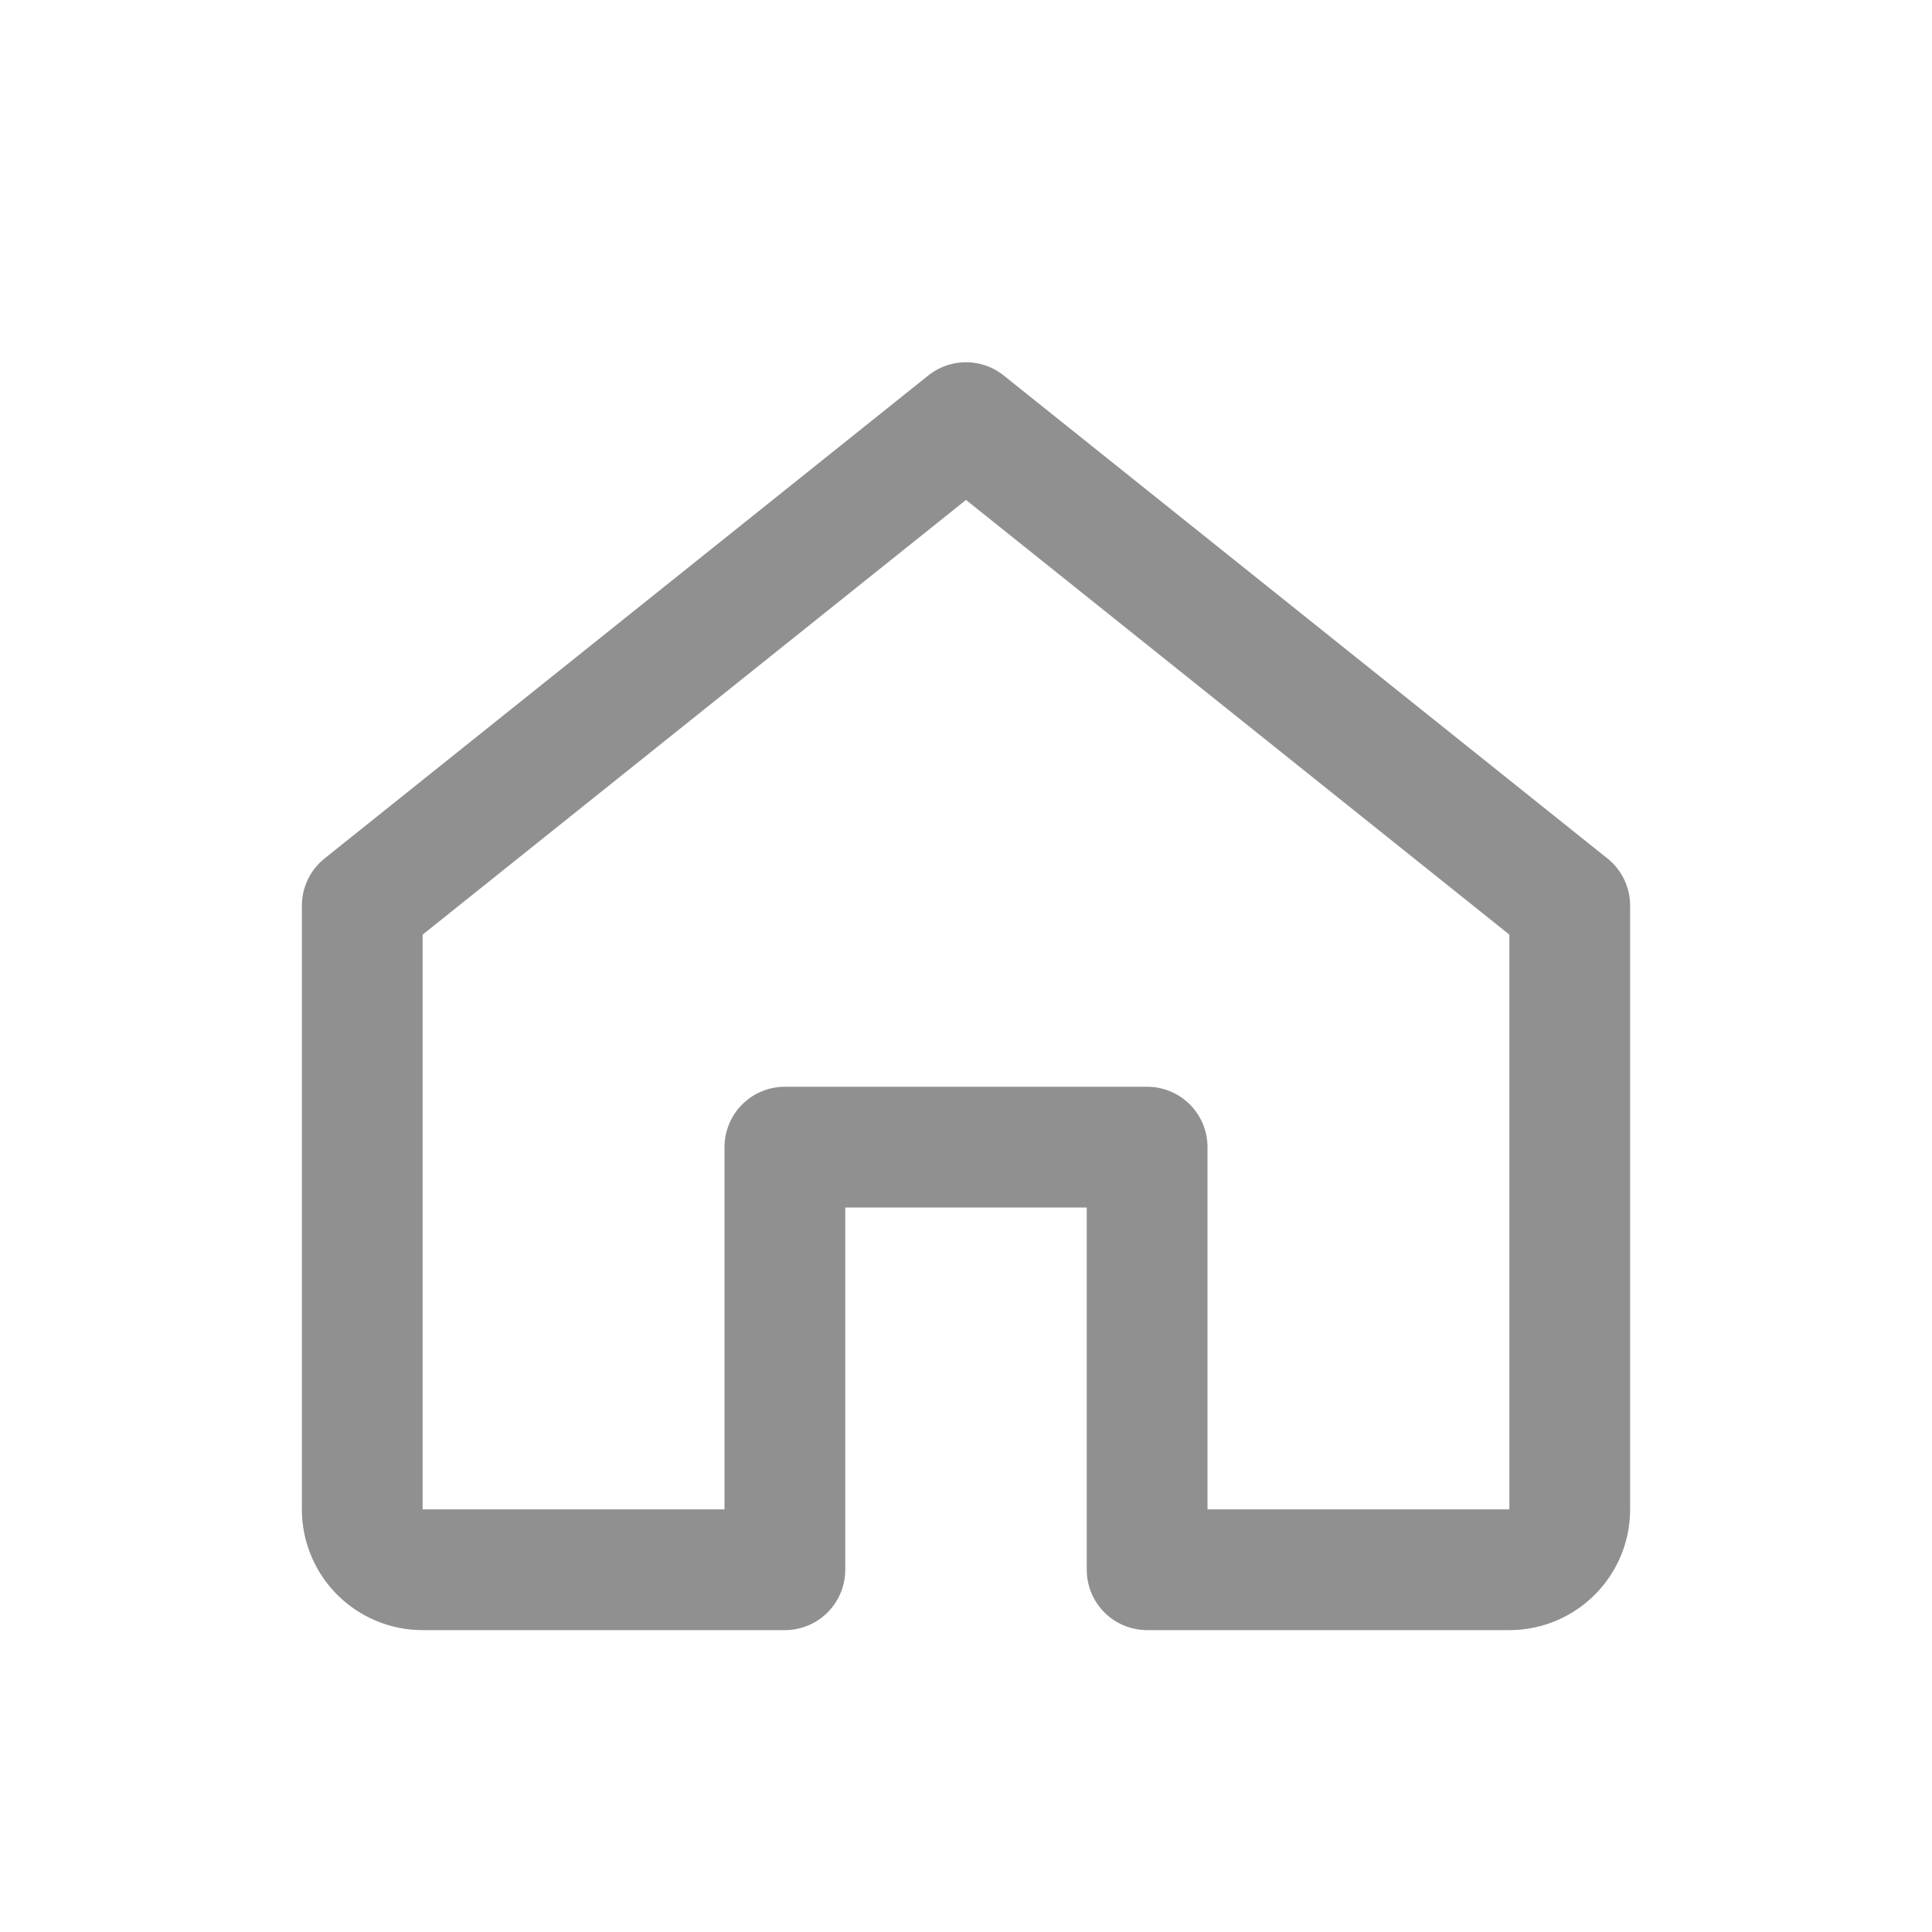
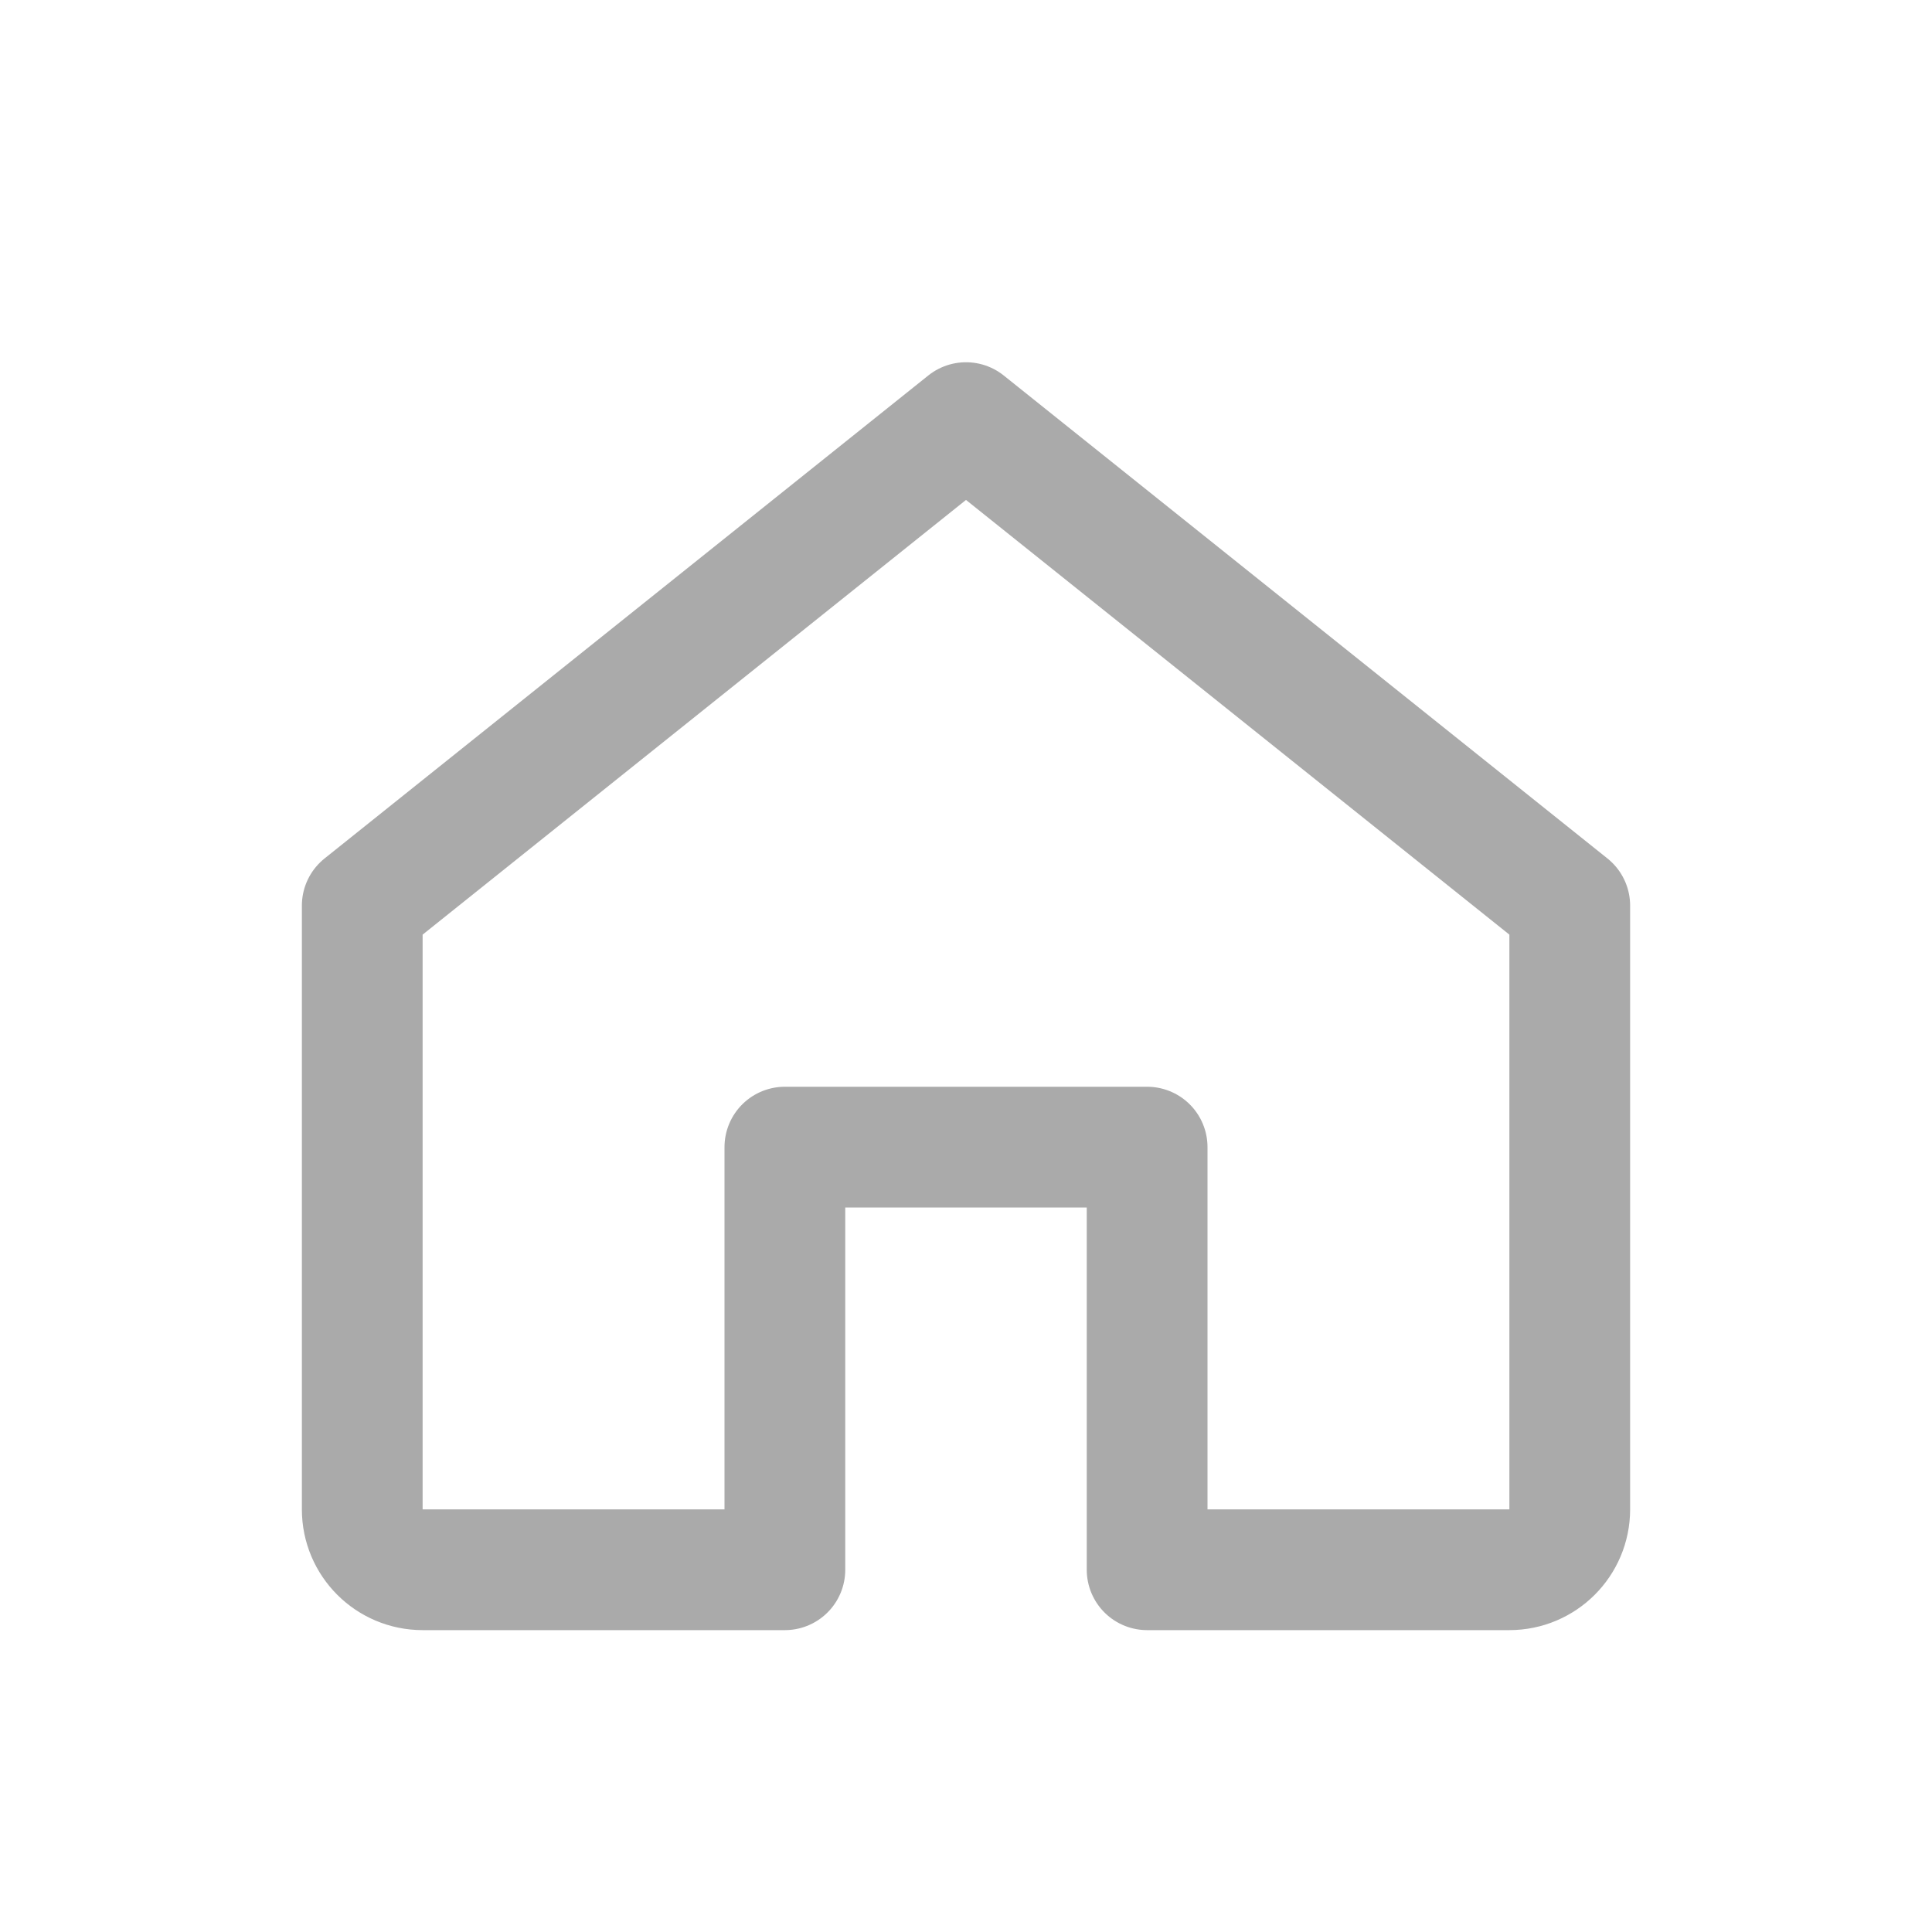
<svg xmlns="http://www.w3.org/2000/svg" width="64" height="64" viewBox="0 0 64 64">
-   <path d="M12 30 32 14l20 16v20a2 2 0 0 1-2 2H38V38H26v14H14a2 2 0 0 1-2-2Z" fill="none" stroke="#909090" stroke-width="4" stroke-linejoin="round" />
+   <path d="M12 30 32 14l20 16v20a2 2 0 0 1-2 2H38V38H26v14H14a2 2 0 0 1-2-2Z" fill="none" stroke="#AAAAAA" stroke-width="4" stroke-linejoin="round" />
</svg>
